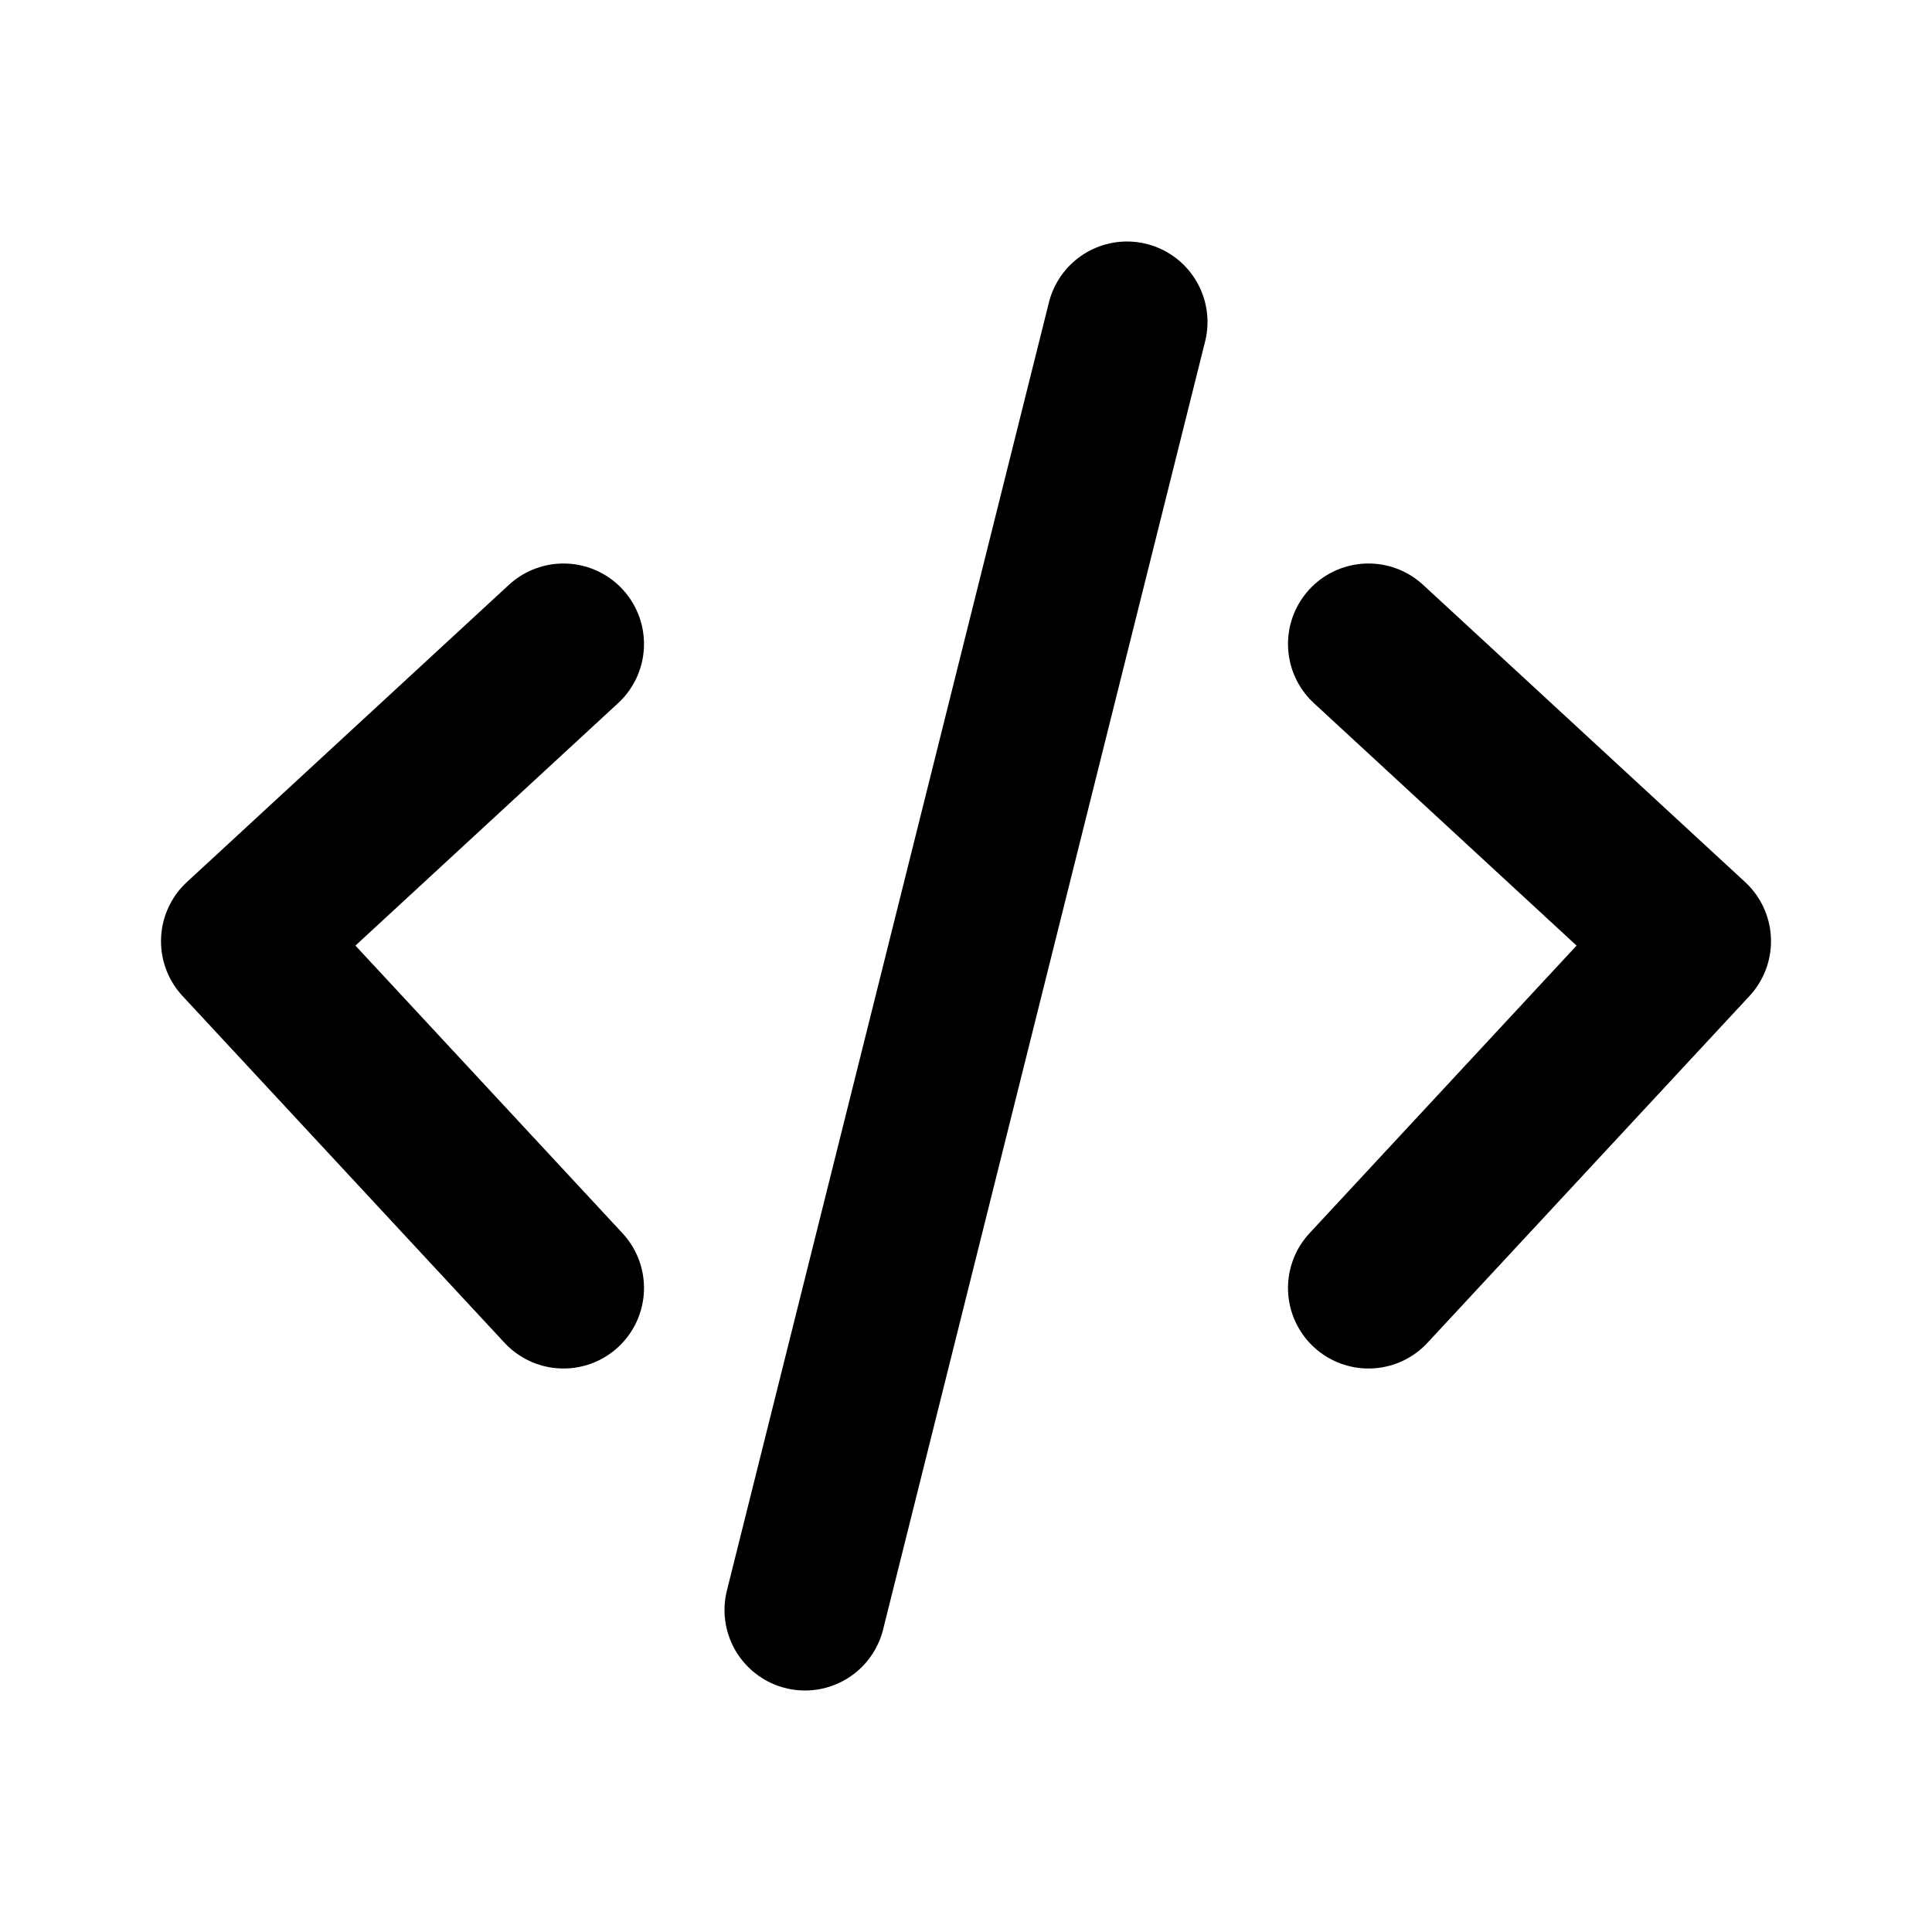
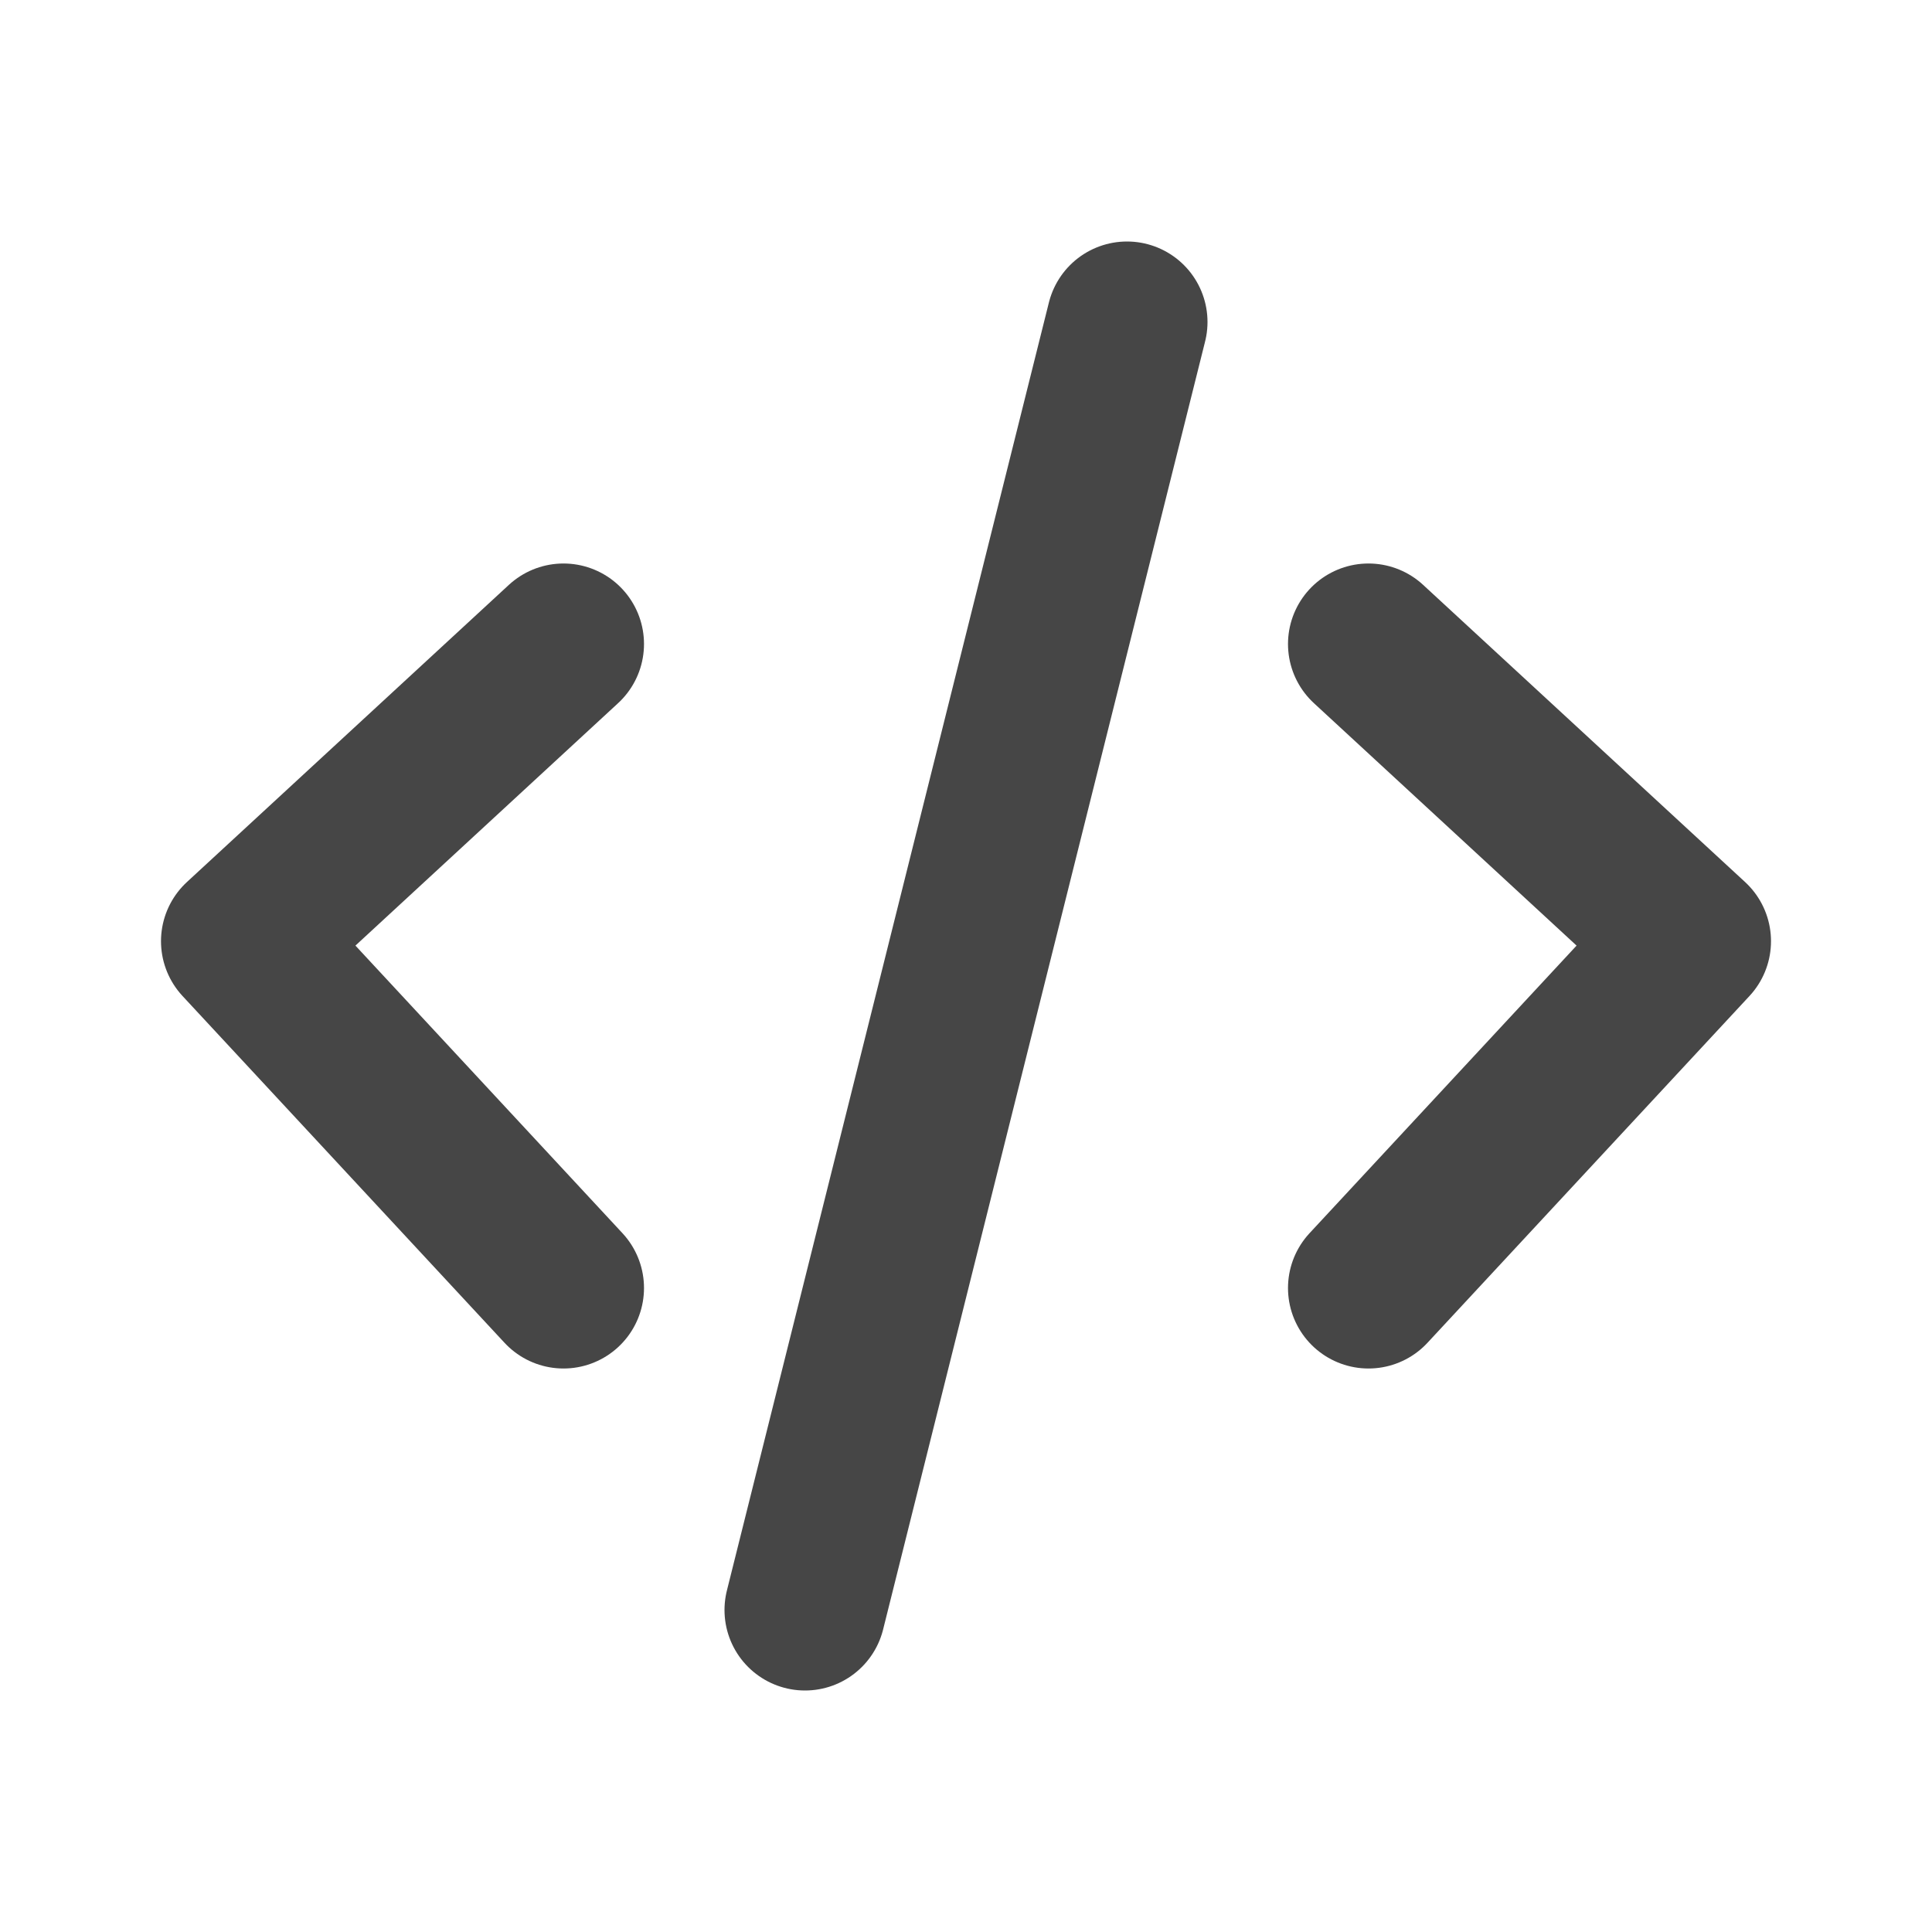
<svg xmlns="http://www.w3.org/2000/svg" width="800px" height="800px" viewBox="0 0 24 24" fill="none">
-   <path d="M7 8L3 11.692L7 16M17 8L21 11.692L17 16M14 4L10 20" stroke="#000000" stroke-width="2" stroke-linecap="round" stroke-linejoin="round" />
+   <path d="M7 8L3 11.692L7 16M17 8L21 11.692L17 16M14 4L10 20" stroke="#464646" stroke-width="2" stroke-linecap="round" stroke-linejoin="round" />
</svg>
